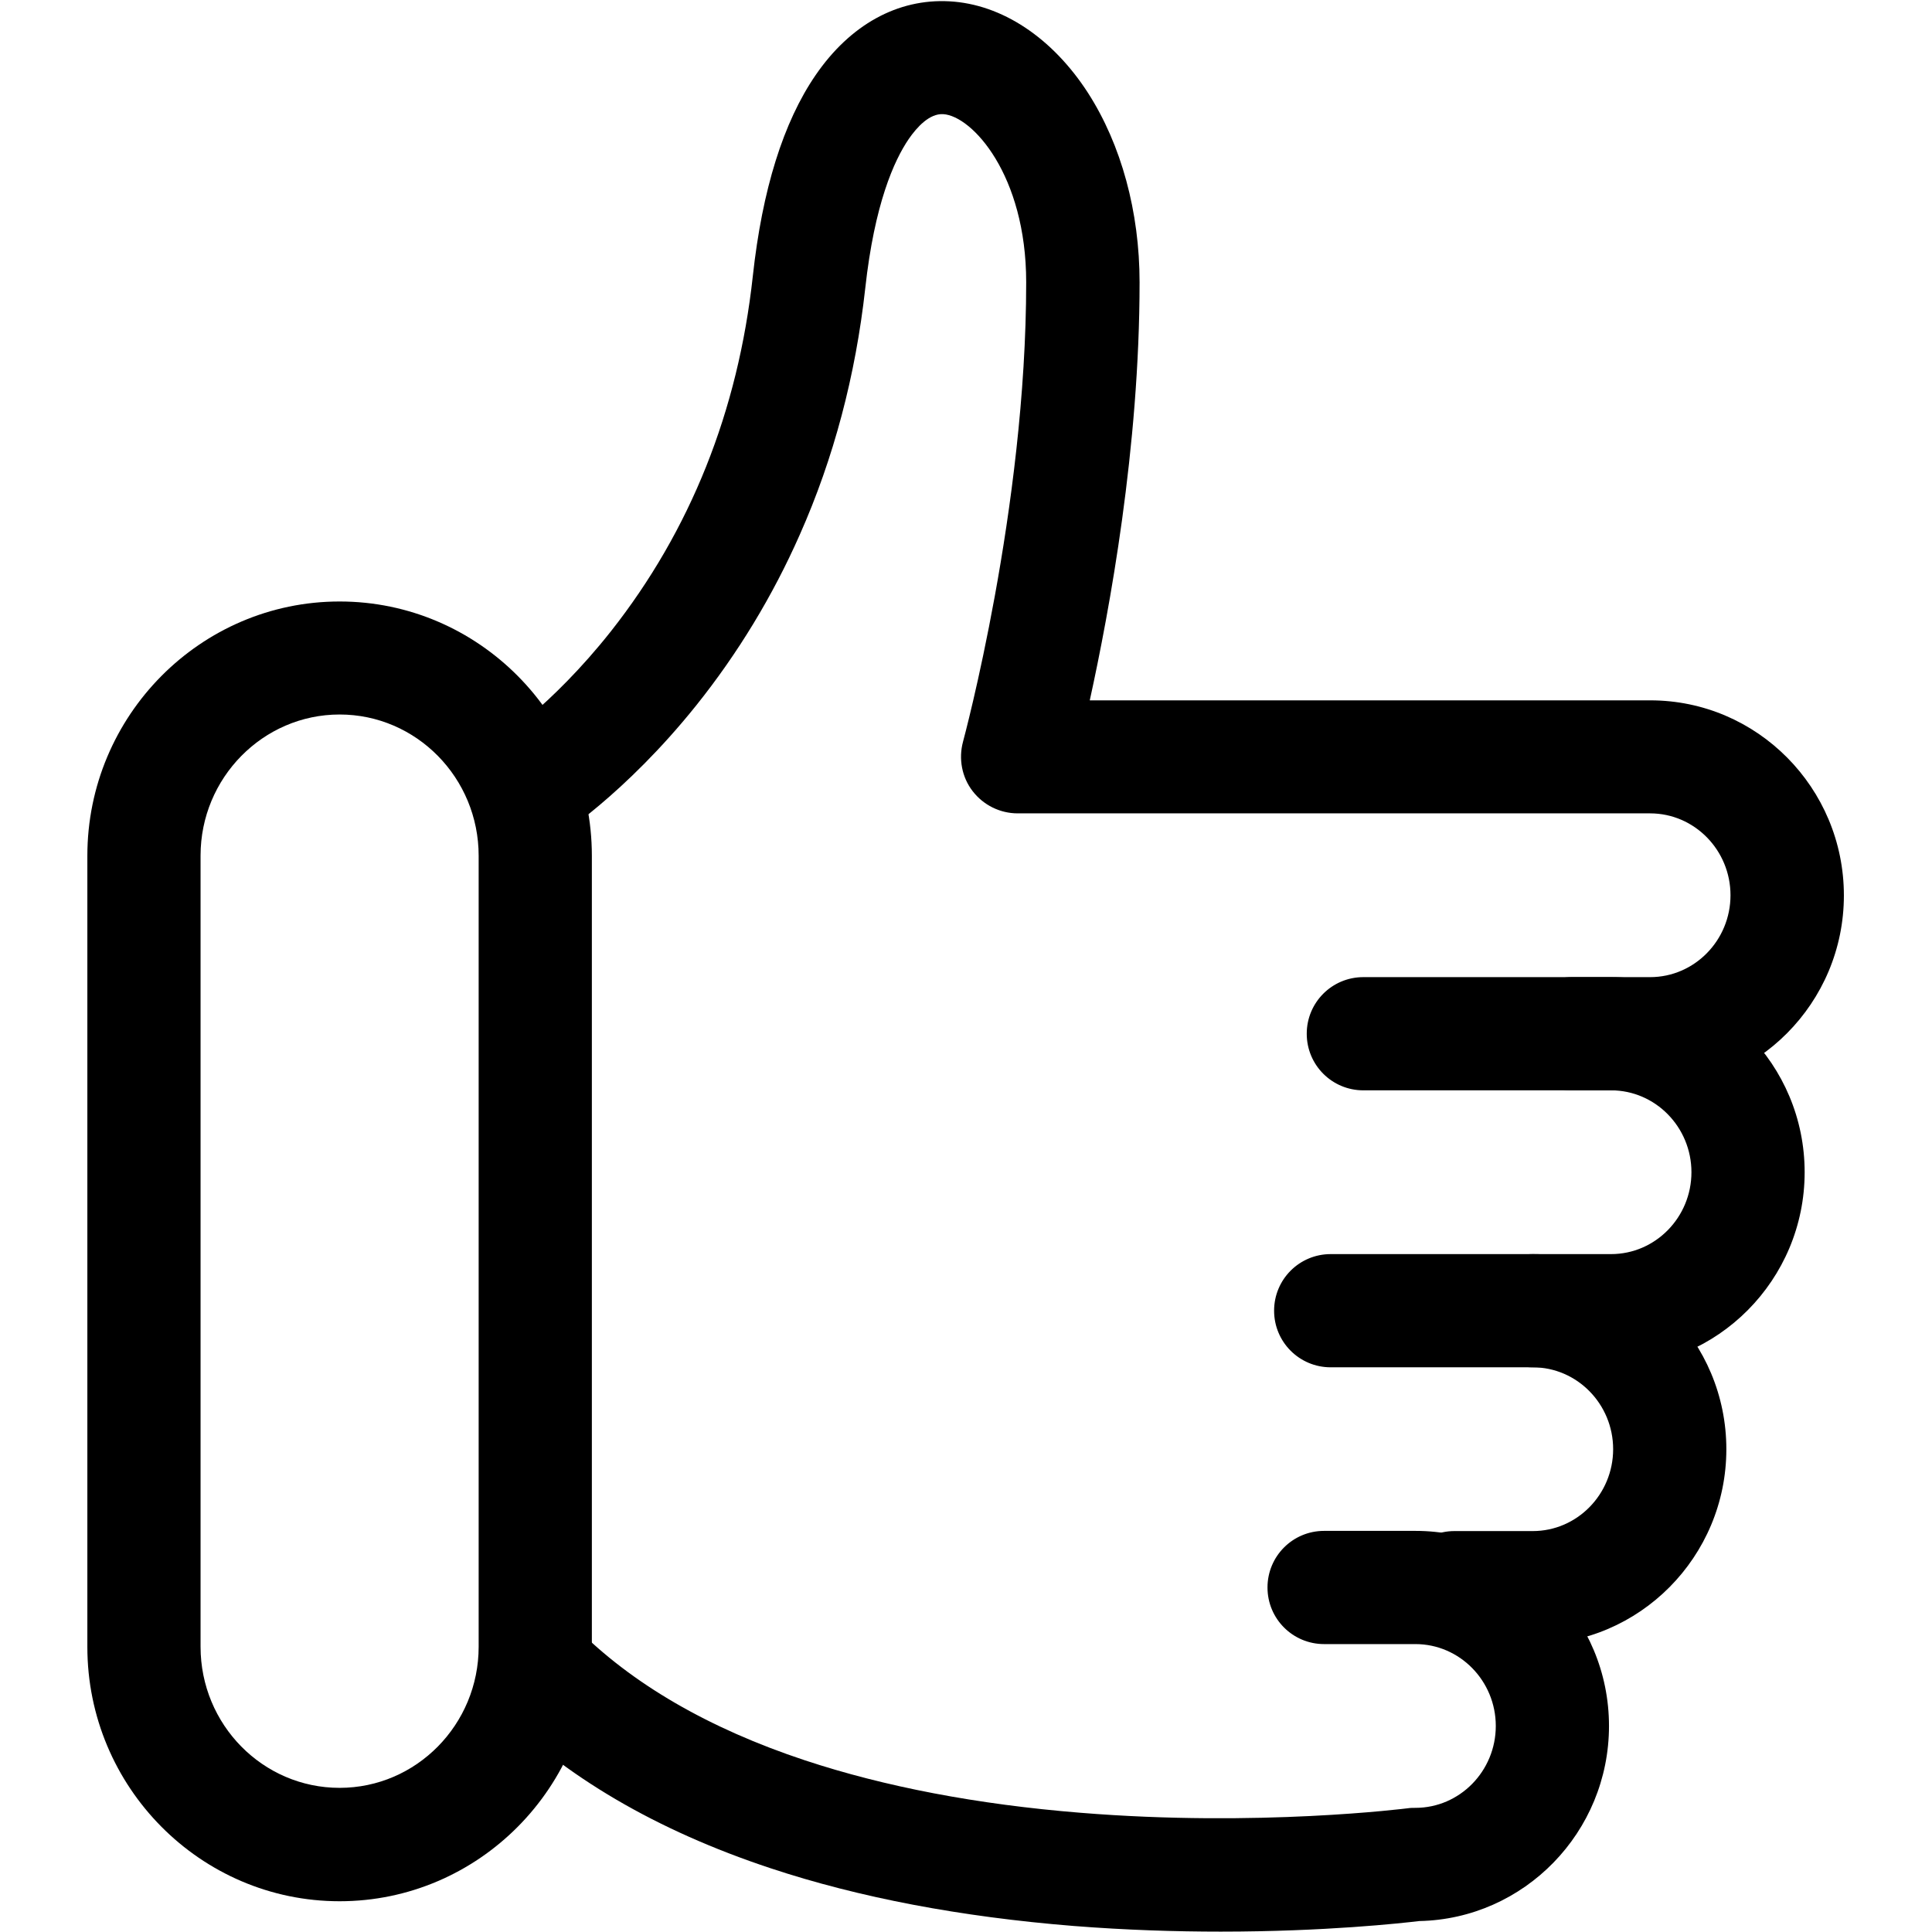
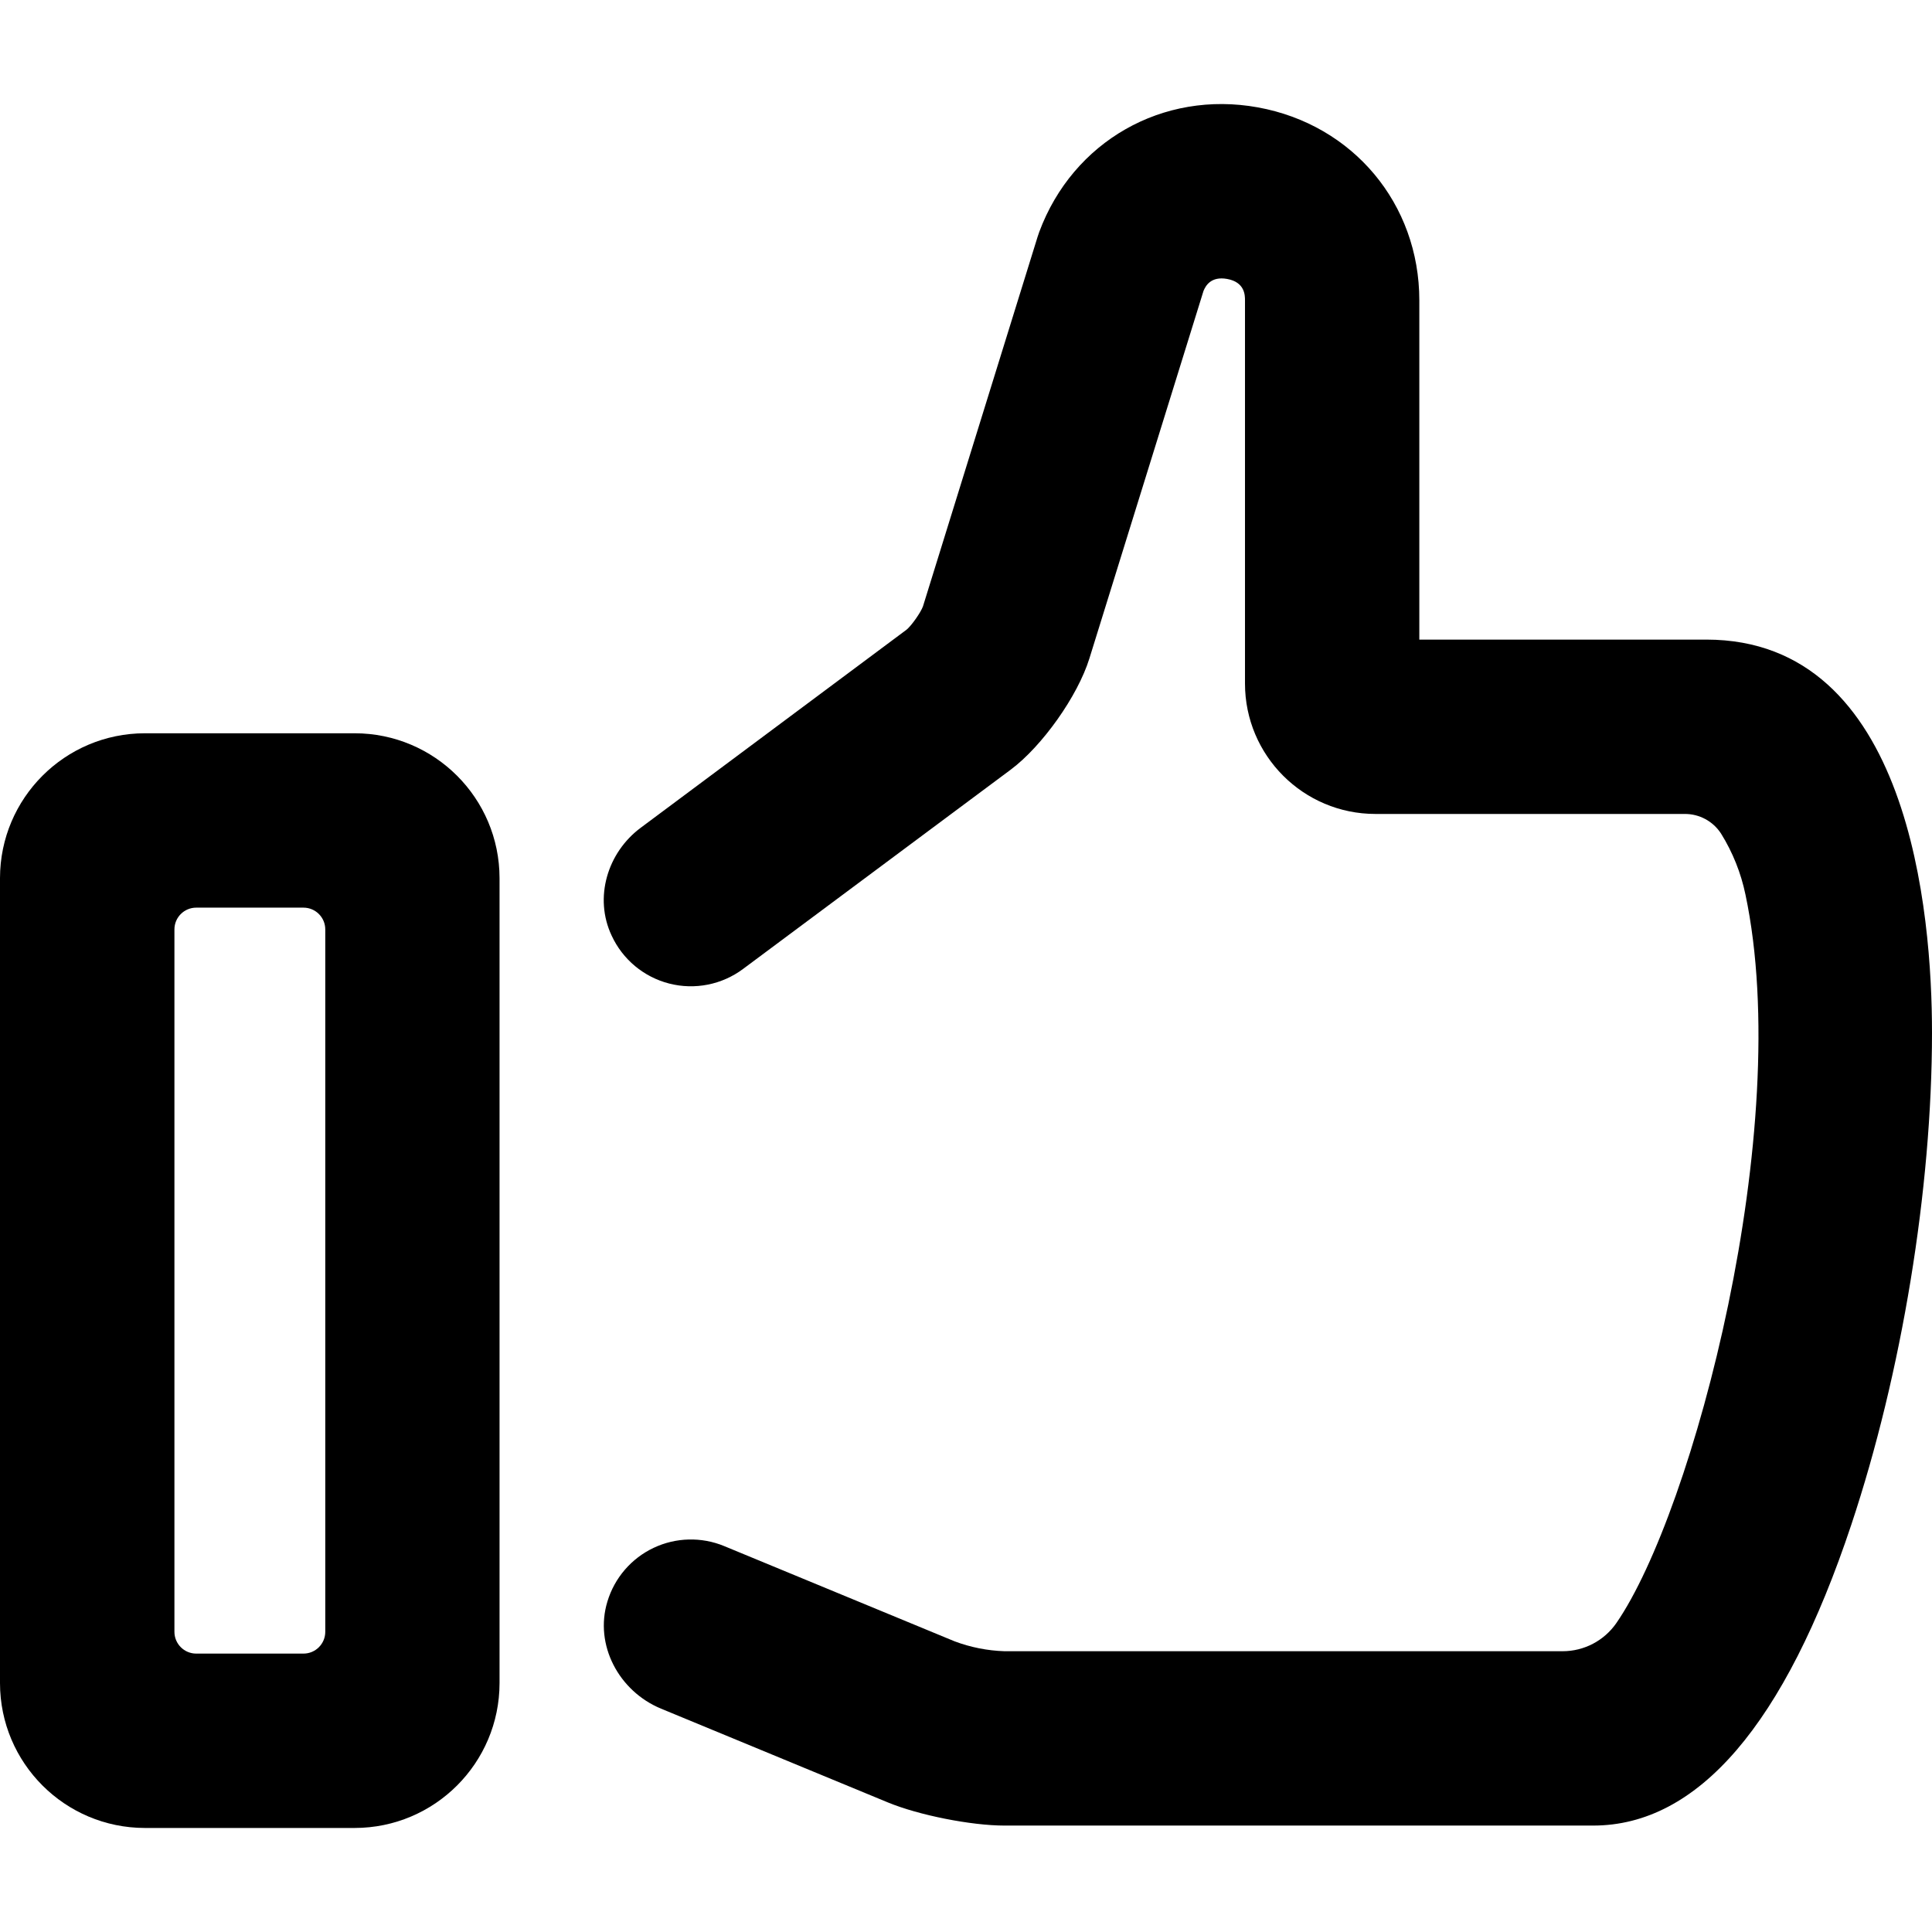
- <svg xmlns="http://www.w3.org/2000/svg" version="1.1" id="Calque_1" x="0px" y="0px" viewBox="0 0 1024 1024" style="enable-background:new 0 0 1024 1024;" xml:space="preserve">
-   <g id="Page-1_1_">
-     <g id="icon-1-copy-14">
-       <g id="Page-1" transform="translate(66, 20)">
-         <path d="M114,987.7c-73.7,0-133.7-60.5-133.7-134.8V433.6c0-74.3,60-134.8,133.7-134.8s133.7,60.5,133.7,134.8v419.3     C247.7,927.2,187.7,987.7,114,987.7z M114,358.7c-40.6,0-73.7,33.6-73.7,74.8v419.3c0,41.3,33,74.8,73.7,74.8     s73.7-33.6,73.7-74.8V433.6C187.7,392.3,154.7,358.7,114,358.7z" />
-         <path d="M787.9,704.7h-41.5c-16.6,0-30-13.4-30-30s13.4-30,30-30h41.5c23.5,0,42.6-19.5,42.6-43.4c0-23.9-19.1-43.4-42.6-43.4     H656.6c-16.6,0-30-13.4-30-30s13.4-30,30-30h131.3c56.6,0,102.6,46.4,102.6,103.4S844.4,704.7,787.9,704.7z" />
-         <path d="M746.4,851.5h-41.5c-16.6,0-30-13.4-30-30s13.4-30,30-30h41.5c23.5,0,42.6-19.5,42.6-43.4s-19.1-43.4-42.6-43.4H639.3     c-16.6,0-30-13.4-30-30s13.4-30,30-30h107.1c56.6,0,102.6,46.4,102.6,103.4S803,851.5,746.4,851.5z" />
-         <path d="M581,1003.8c-23.7,0-50.1-0.8-78-3c-59.6-4.8-113.6-15-160.6-30.6c-60.4-20-109.6-48.8-146-85.7     c-11.7-11.8-11.5-30.8,0.2-42.4c11.8-11.6,30.8-11.5,42.4,0.2c29.6,30,70.6,53.8,121.6,70.7c42.3,14,91.4,23.4,146,27.8     c94.4,7.7,172.9-2.3,173.7-2.4c1.3-0.2,2.6-0.2,3.9-0.2c23.5,0,42.6-19.5,42.6-43.4c0-23.9-19.1-43.4-42.6-43.4h-48.4     c-16.6,0-30-13.4-30-30s13.4-30,30-30h48.4c56.6,0,102.6,46.4,102.6,103.4c0,56.3-44.9,102.3-100.6,103.4     C677,999.3,636.5,1003.8,581,1003.8z" />
-         <path d="M808.6,557.9h-41.5c-16.6,0-30-13.4-30-30s13.4-30,30-30h41.5c23.5,0,42.6-19.5,42.6-43.4s-19.1-43.4-42.6-43.4H473.4     c-9.4,0-18.2-4.4-23.9-11.8c-5.7-7.4-7.5-17.1-5.1-26.1c0.3-1.2,33.5-123.6,33.5-243.6c0-56.9-28.7-88.2-44-89.1     c-7.3-0.4-13.9,6.9-18.2,13.1c-7.8,11.4-18.2,34.5-23.1,79.2c-5.1,46.1-16.7,90.1-34.7,130.6c-14.4,32.6-32.9,63-54.9,90.5     c-37.9,47.3-73.7,70-75.2,70.9L196.1,374l-0.1,0.1c0.3-0.2,30.1-19.4,61.8-59.5c42.1-53.4,67.4-116.7,75.2-188.2     c5-45.9,16.2-81.7,33.3-106.6c18.3-26.7,43.5-40.6,70.9-39.1c27.8,1.5,54.6,19.3,73.5,48.6c17.6,27.4,27.3,63,27.3,100.3     c0,87.5-15.9,173.8-26.4,221.6h297.1c56.6,0,102.6,46.4,102.6,103.4S865.2,557.9,808.6,557.9z" />
-       </g>
-     </g>
-   </g>
+ <svg xmlns="http://www.w3.org/2000/svg" id="Calque_4" data-name="Calque 4" viewBox="0 0 1024 1024">
+   <path d="M844.42,967.59H532.37c-17.65,0-45.44-5.52-61.76-12.26L350.36,905.62c-22.3-9.22-35.47-33.75-28.41-56.82a46.22,46.22,0,0,1,61.89-29.34l122.1,50.47a82.81,82.81,0,0,0,26.43,5.25h295.8a34.63,34.63,0,0,0,28.55-14.94c40.74-59,94.58-262.4,68.41-386.09a99.5,99.5,0,0,0-12.9-32.27,22.76,22.76,0,0,0-19.36-10.47H729a69.13,69.13,0,0,1-69.13-69.13V159.21c0-2.64,0-9.66-9.5-11.37-8.43-1.49-11.32,3.49-12.49,6.36L577.4,349c-6.19,19.94-25,46.46-41.7,58.94L393.79,513.6a46.25,46.25,0,0,1-69.62-17.74c-9.42-20-2.3-43.93,15.4-57.11l140.92-105c2.58-2.1,7.52-9.09,8.7-12.36L550,125.34c.26-.82.53-1.62.83-2.43,17.86-48,65.47-75.15,115.86-66S752.27,108,752.27,159.21V339H904.34c108,0,119.66,145.69,119.66,208.33,0,82.92-16,180.43-42.78,260.83C946,913.94,899.95,967.59,844.42,967.59Z" />
+   <path d="M188,968.86H76.78A76.86,76.86,0,0,1,0,892.09V465.43a76.86,76.86,0,0,1,76.78-76.78H188a76.86,76.86,0,0,1,76.77,76.78V892.09A76.86,76.86,0,0,1,188,968.86Zm-84-92.42h56.85a11.55,11.55,0,0,0,11.55-11.55V492.62a11.55,11.55,0,0,0-11.55-11.55H104a11.55,11.55,0,0,0-11.55,11.55V864.89A11.55,11.55,0,0,0,104,876.44Z" />
</svg>
